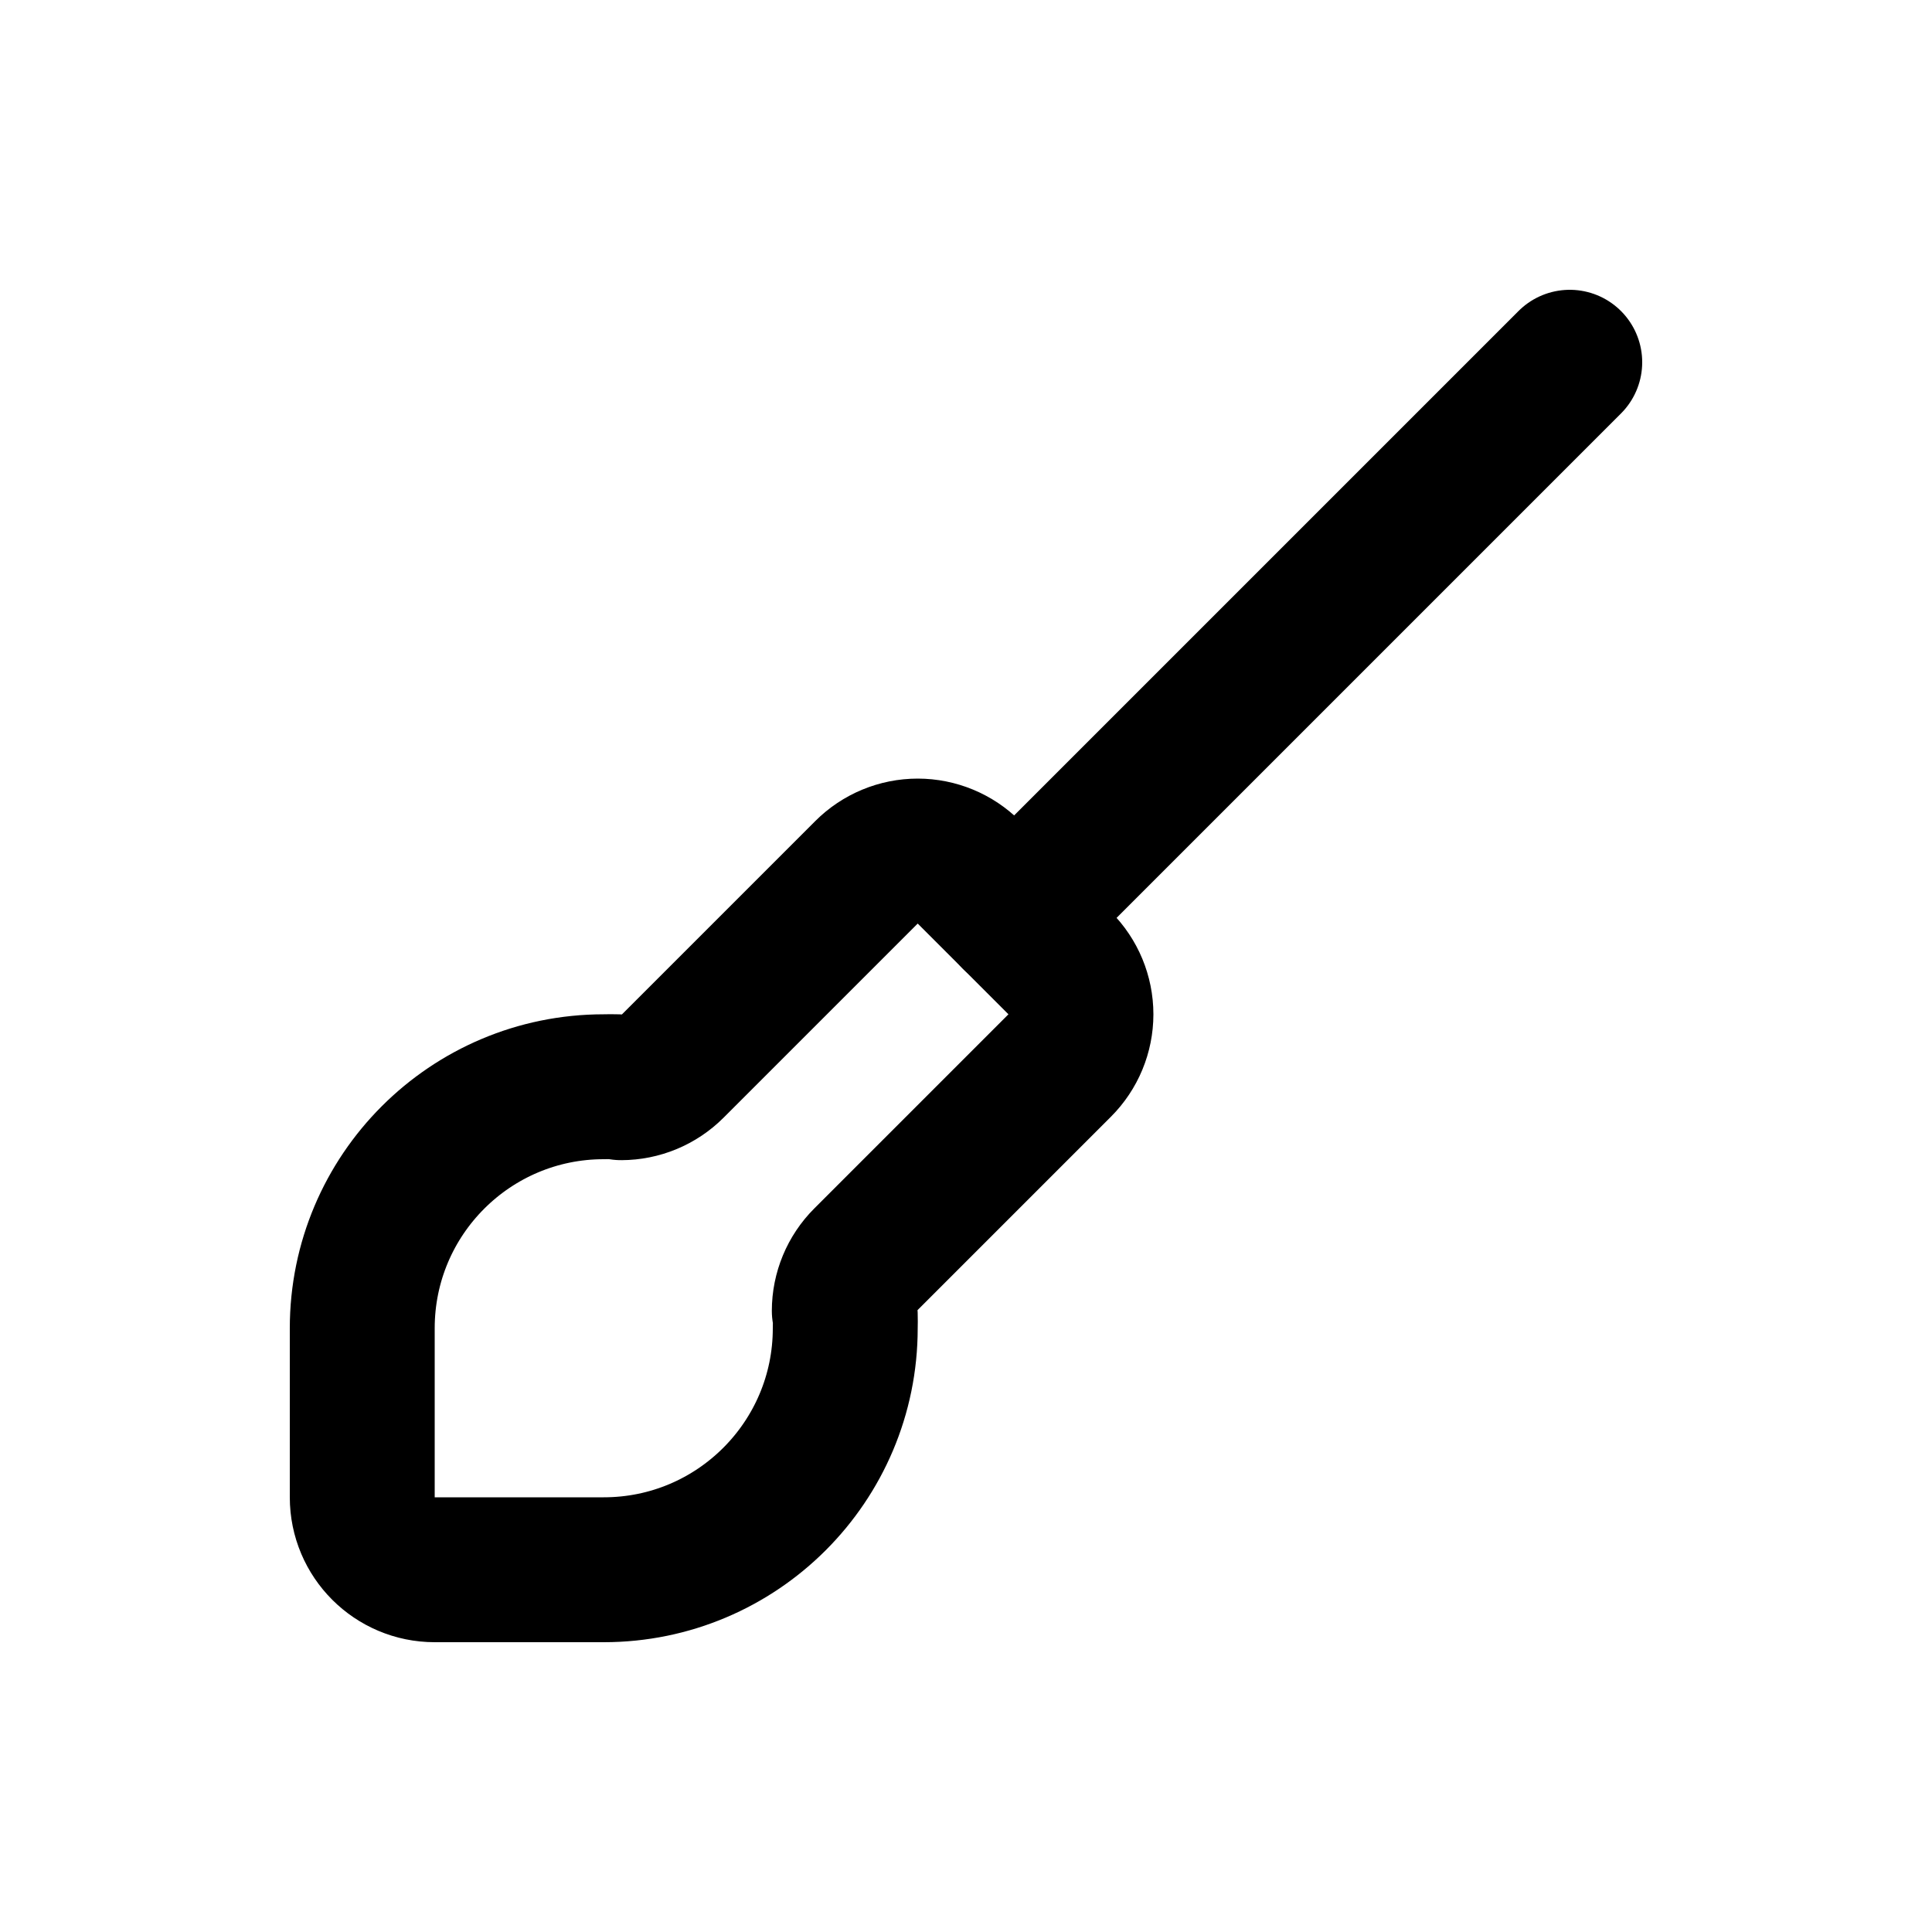
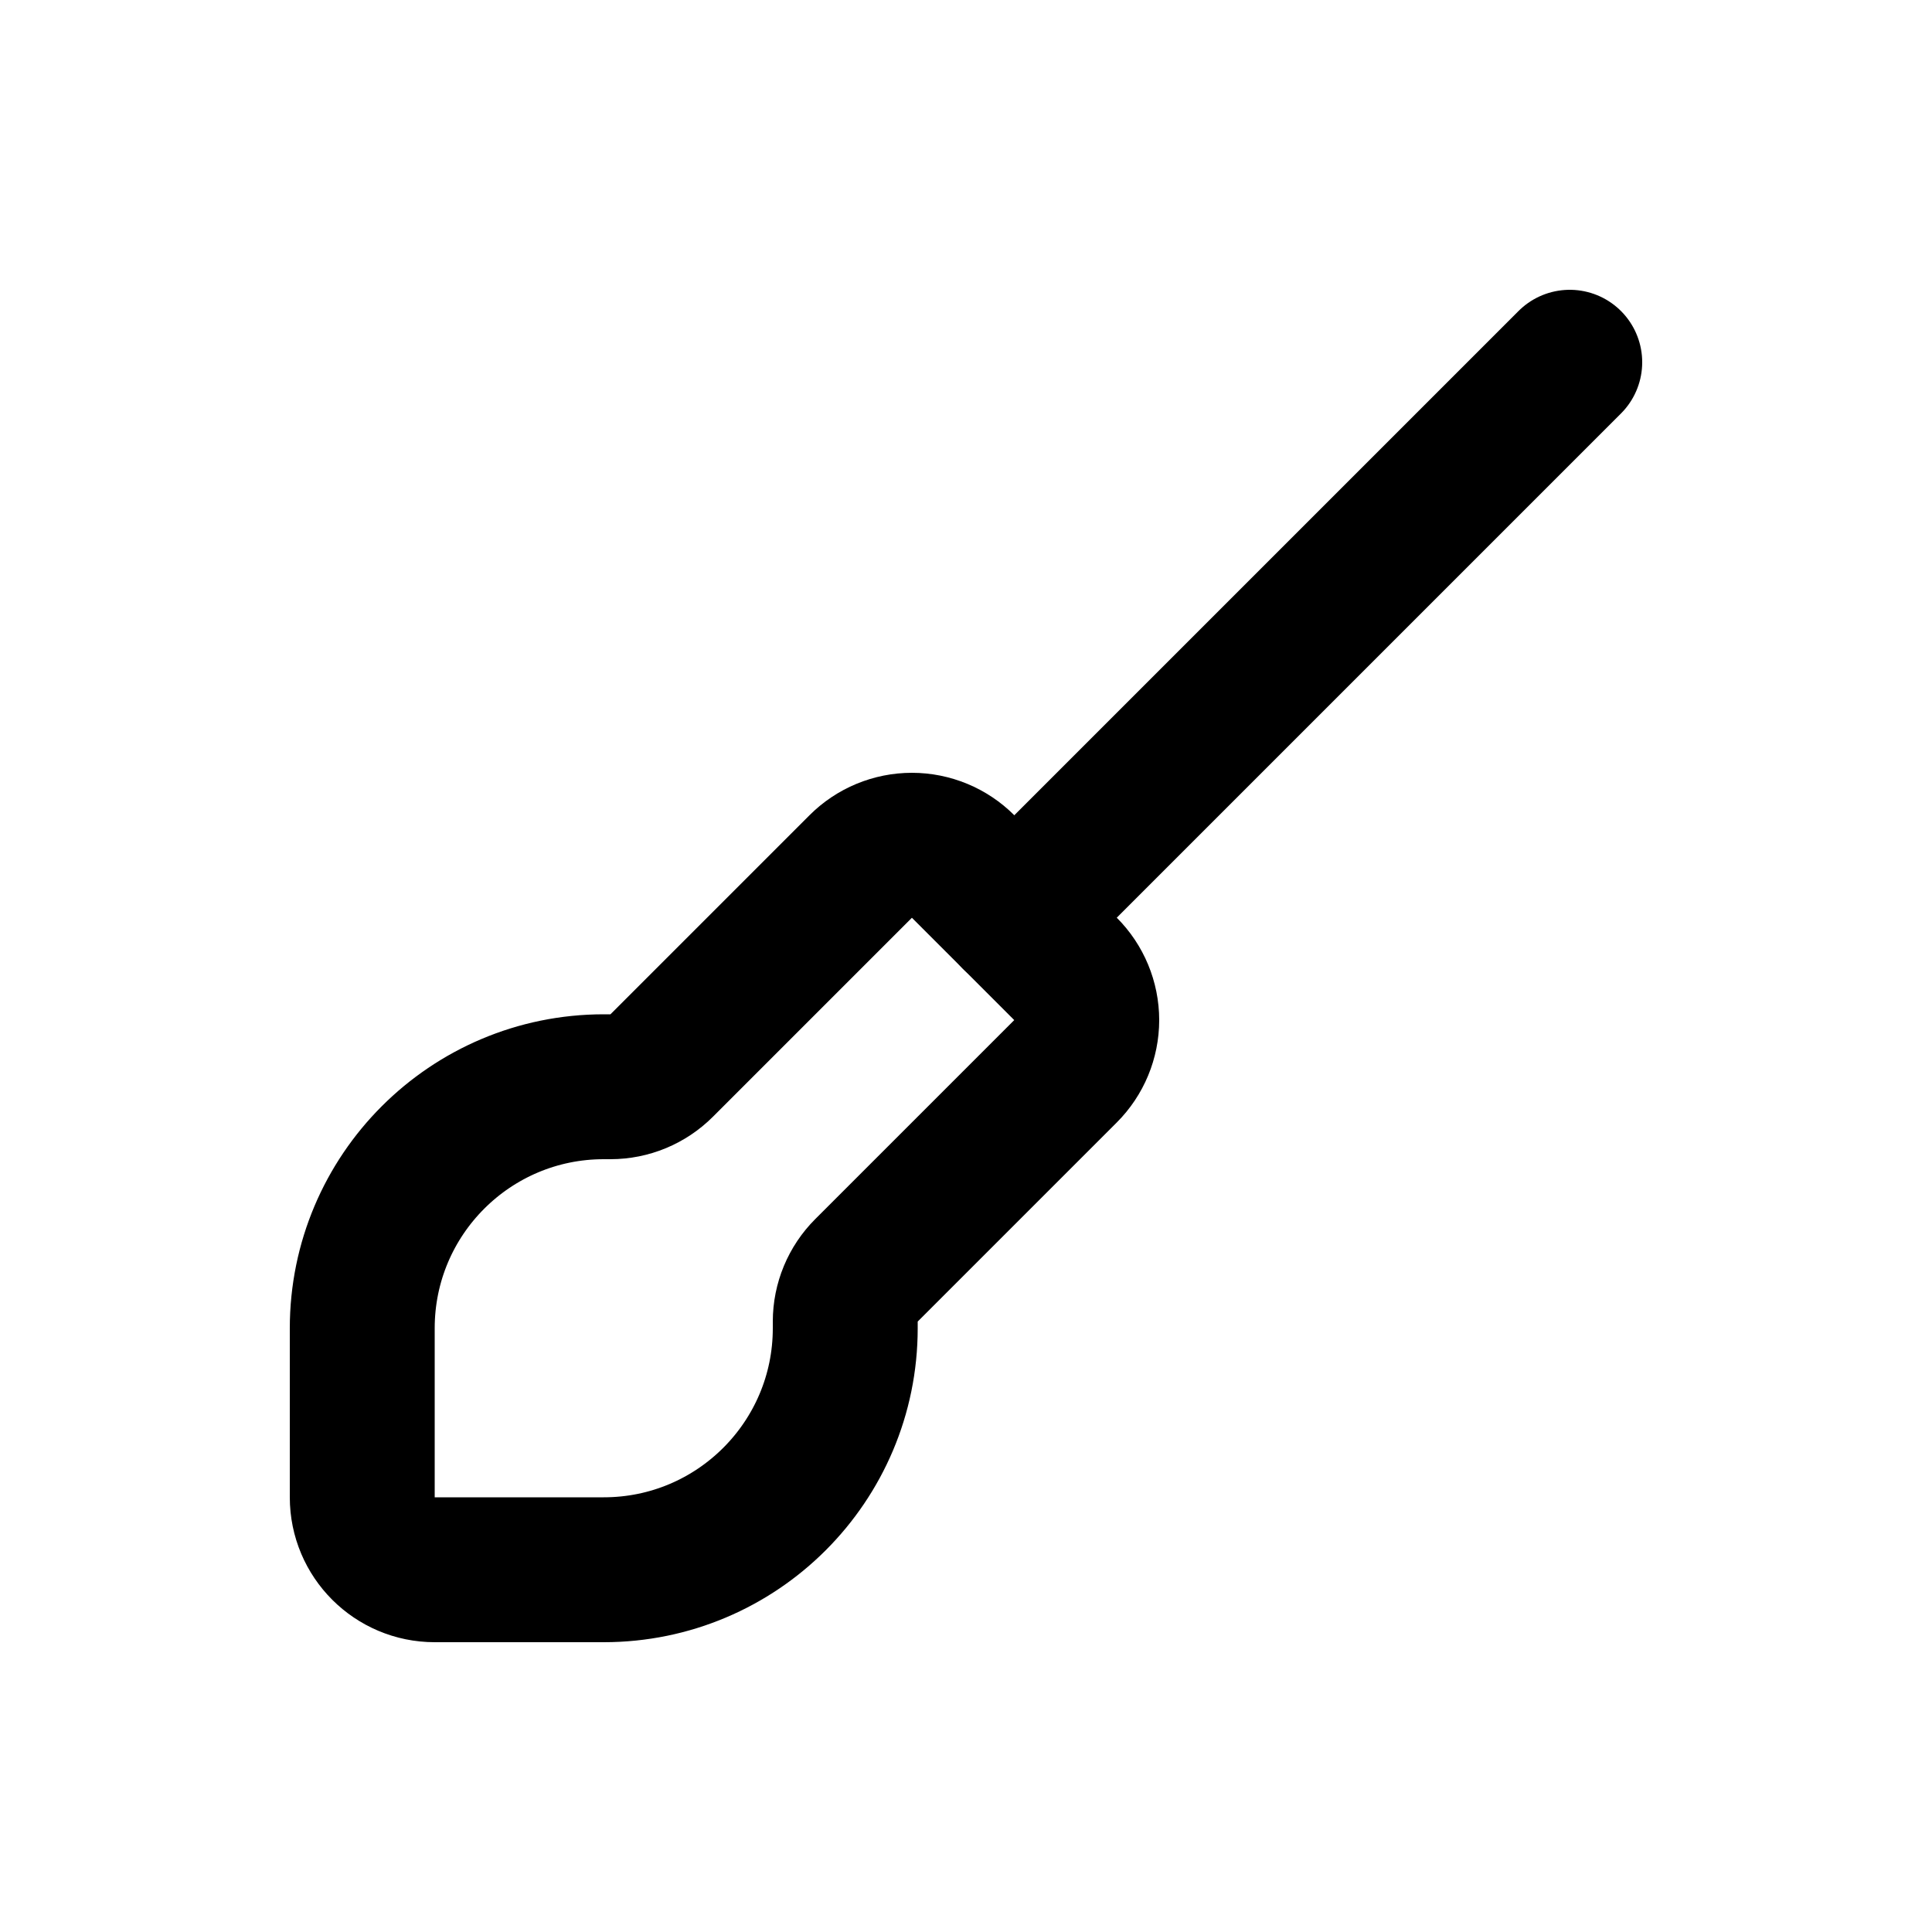
<svg xmlns="http://www.w3.org/2000/svg" viewBox="0 0 20 20" fill="none" stroke="currentColor" stroke-width="1.5" stroke-linecap="round" stroke-linejoin="round">
-   <path d="M4.5 16.25A0.75 0.75 0 0 1 3.75 15.5L3.75 13.75A2.5 2.5 0 0 1 6.25 11.25A2.5 2.5 0 0 1 6.39 11.25A0.75 0.75 0 0 0 6.43 11.26A0.75 0.75 0 0 0 6.96 11.04L8.97 9.03A0.75 0.75 0 0 1 9.5 8.81A0.75 0.75 0 0 1 10.03 9.03L10.97 9.97A0.75 0.75 0 0 1 11.19 10.5A0.75 0.75 0 0 1 10.97 11.03L8.96 13.04A0.75 0.75 0 0 0 8.74 13.57A0.75 0.75 0 0 0 8.75 13.61A2.5 2.5 0 0 1 8.75 13.75A2.5 2.5 0 0 1 6.25 16.25Z" />
+   <path d="M4.5 16.25A0.75 0.75 0 0 1 3.75 15.5L3.75 13.75A2.5 2.5 0 0 1 6.25 11.25A2.5 2.5 0 0 1 6.3 11.25A0.75 0.75 0 0 0 6.32 11.25A0.75 0.75 0 0 0 6.85 11.03L8.91 8.97A0.75 0.75 0 0 1 9.44 8.75A0.75 0.75 0 0 1 9.97 8.97L11.03 10.03A0.75 0.75 0 0 1 11.25 10.56A0.75 0.75 0 0 1 11.03 11.09L8.97 13.15A0.75 0.75 0 0 0 8.75 13.68A0.75 0.75 0 0 0 8.75 13.7A2.5 2.5 0 0 1 8.75 13.75A2.5 2.5 0 0 1 6.25 16.25Z" />
  <path d="M10.5 9.5L16.25 3.75" />
</svg>
